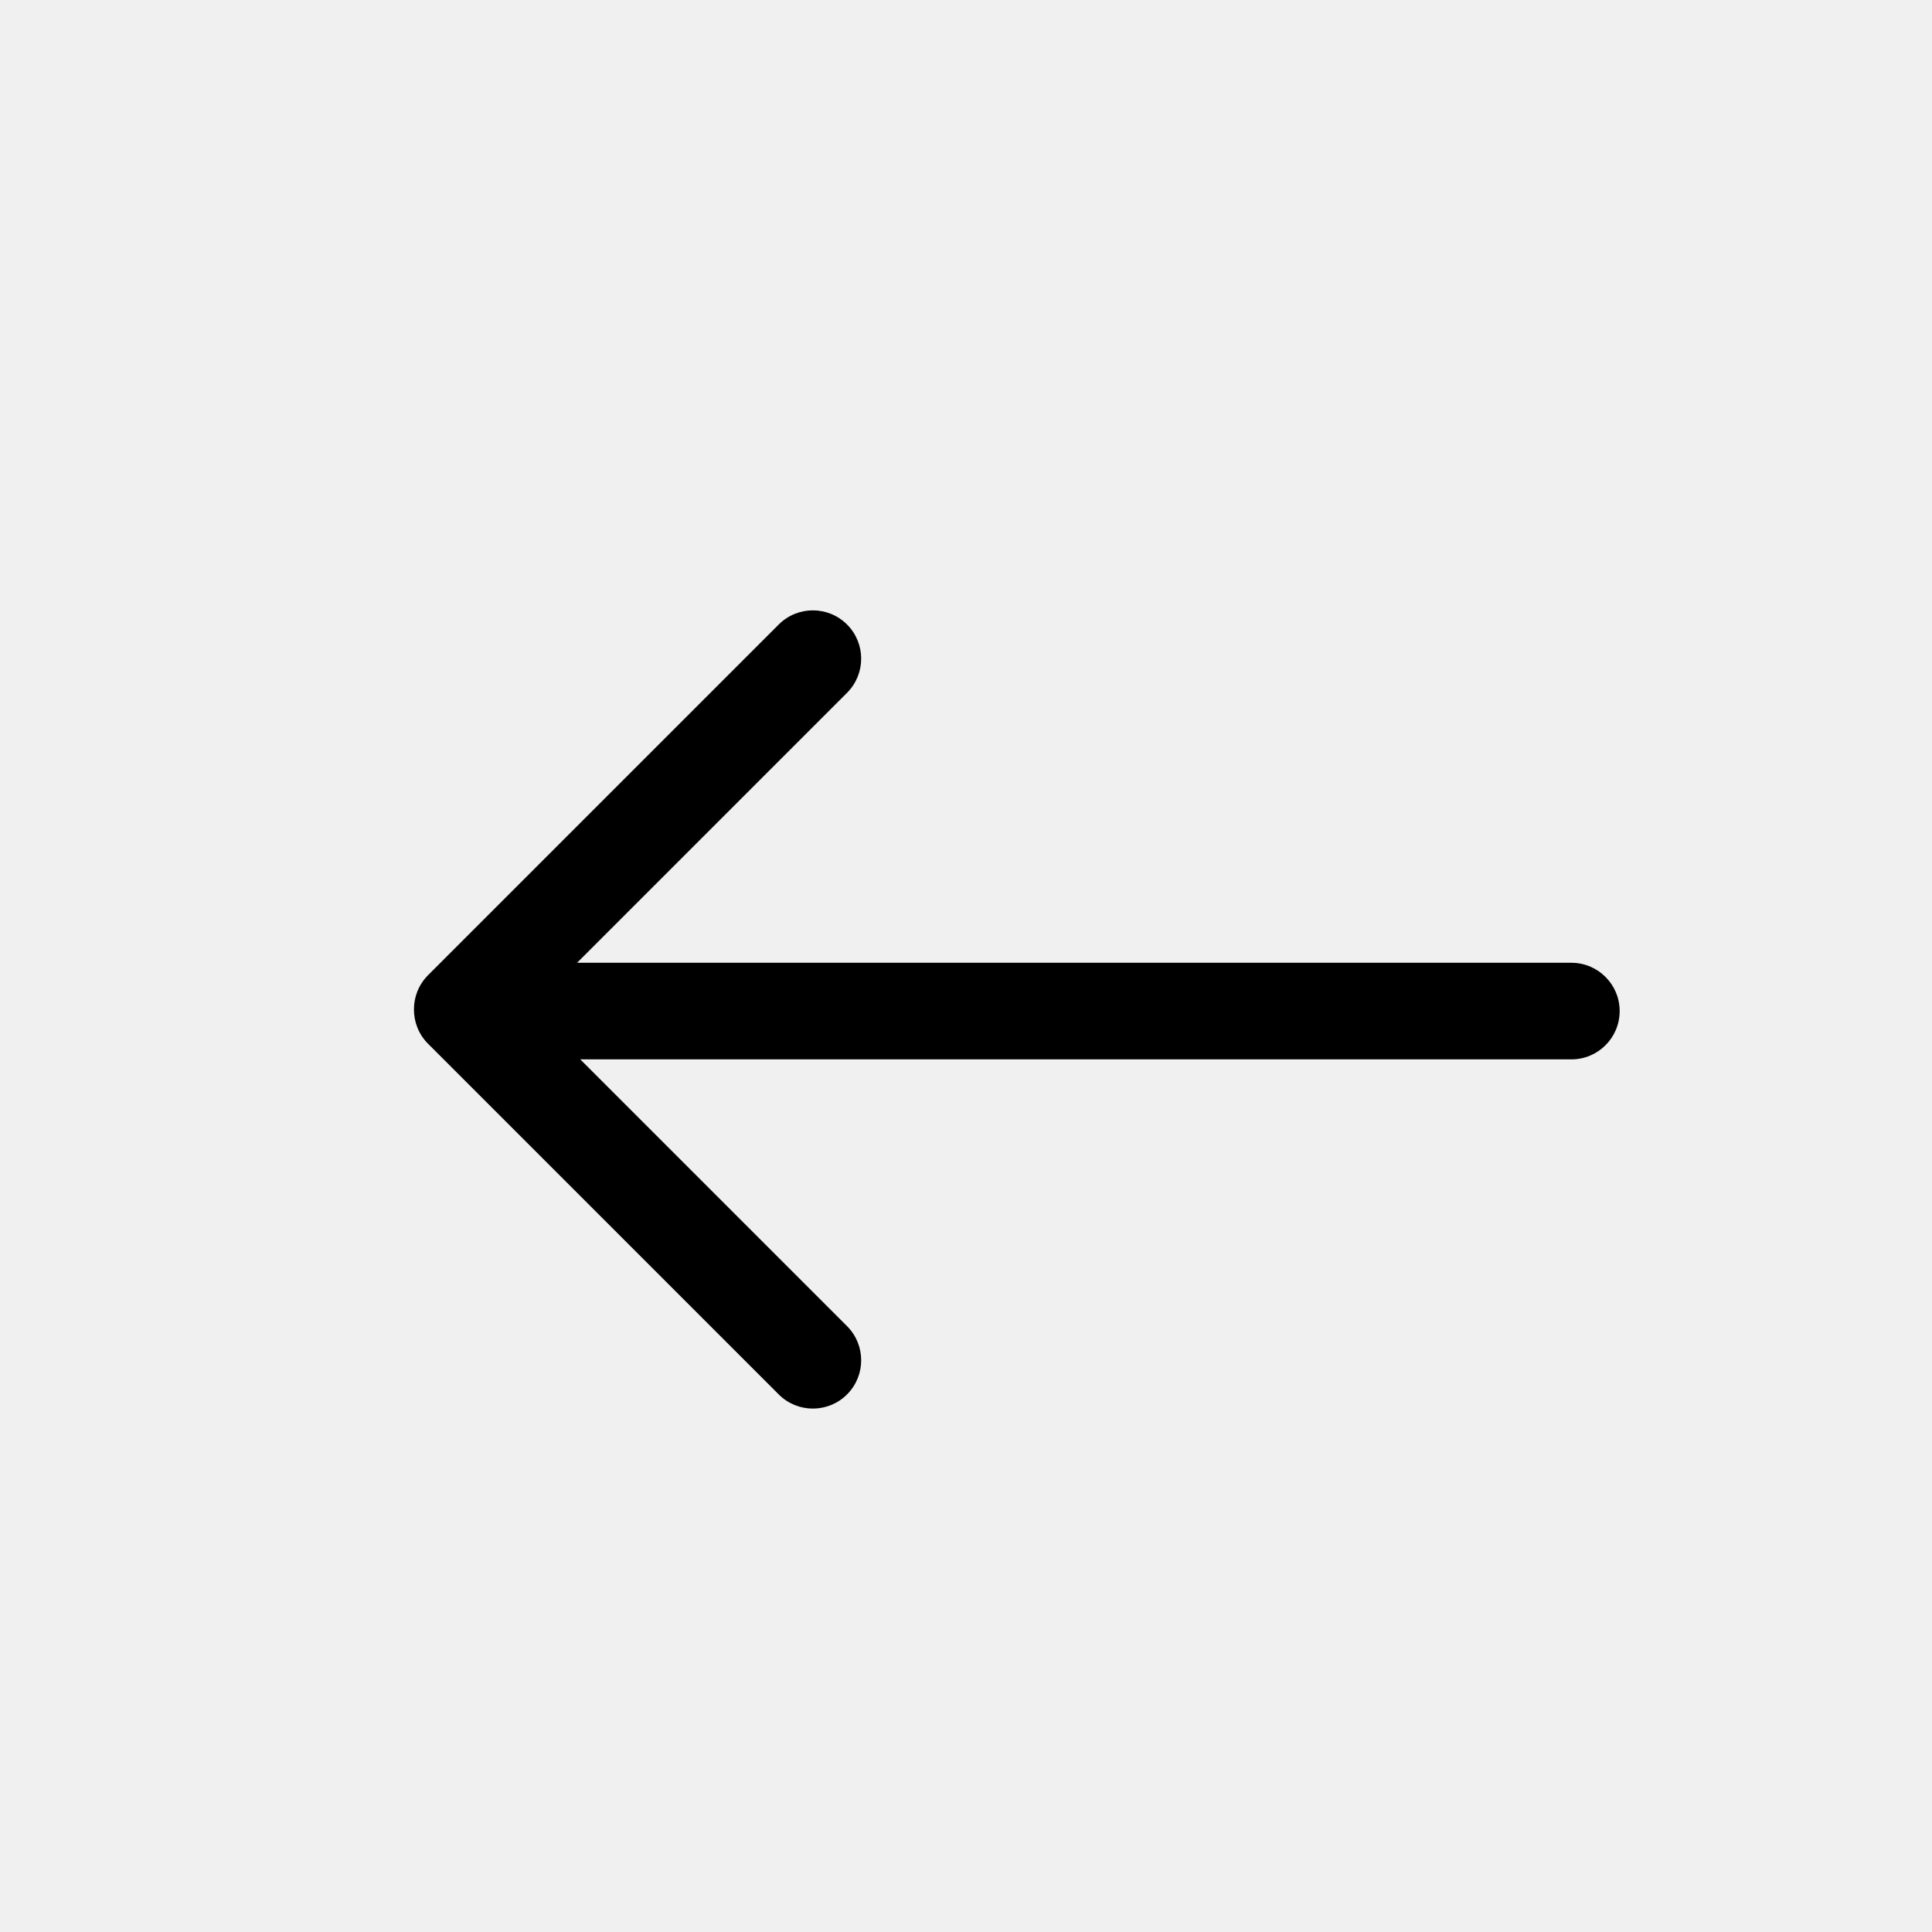
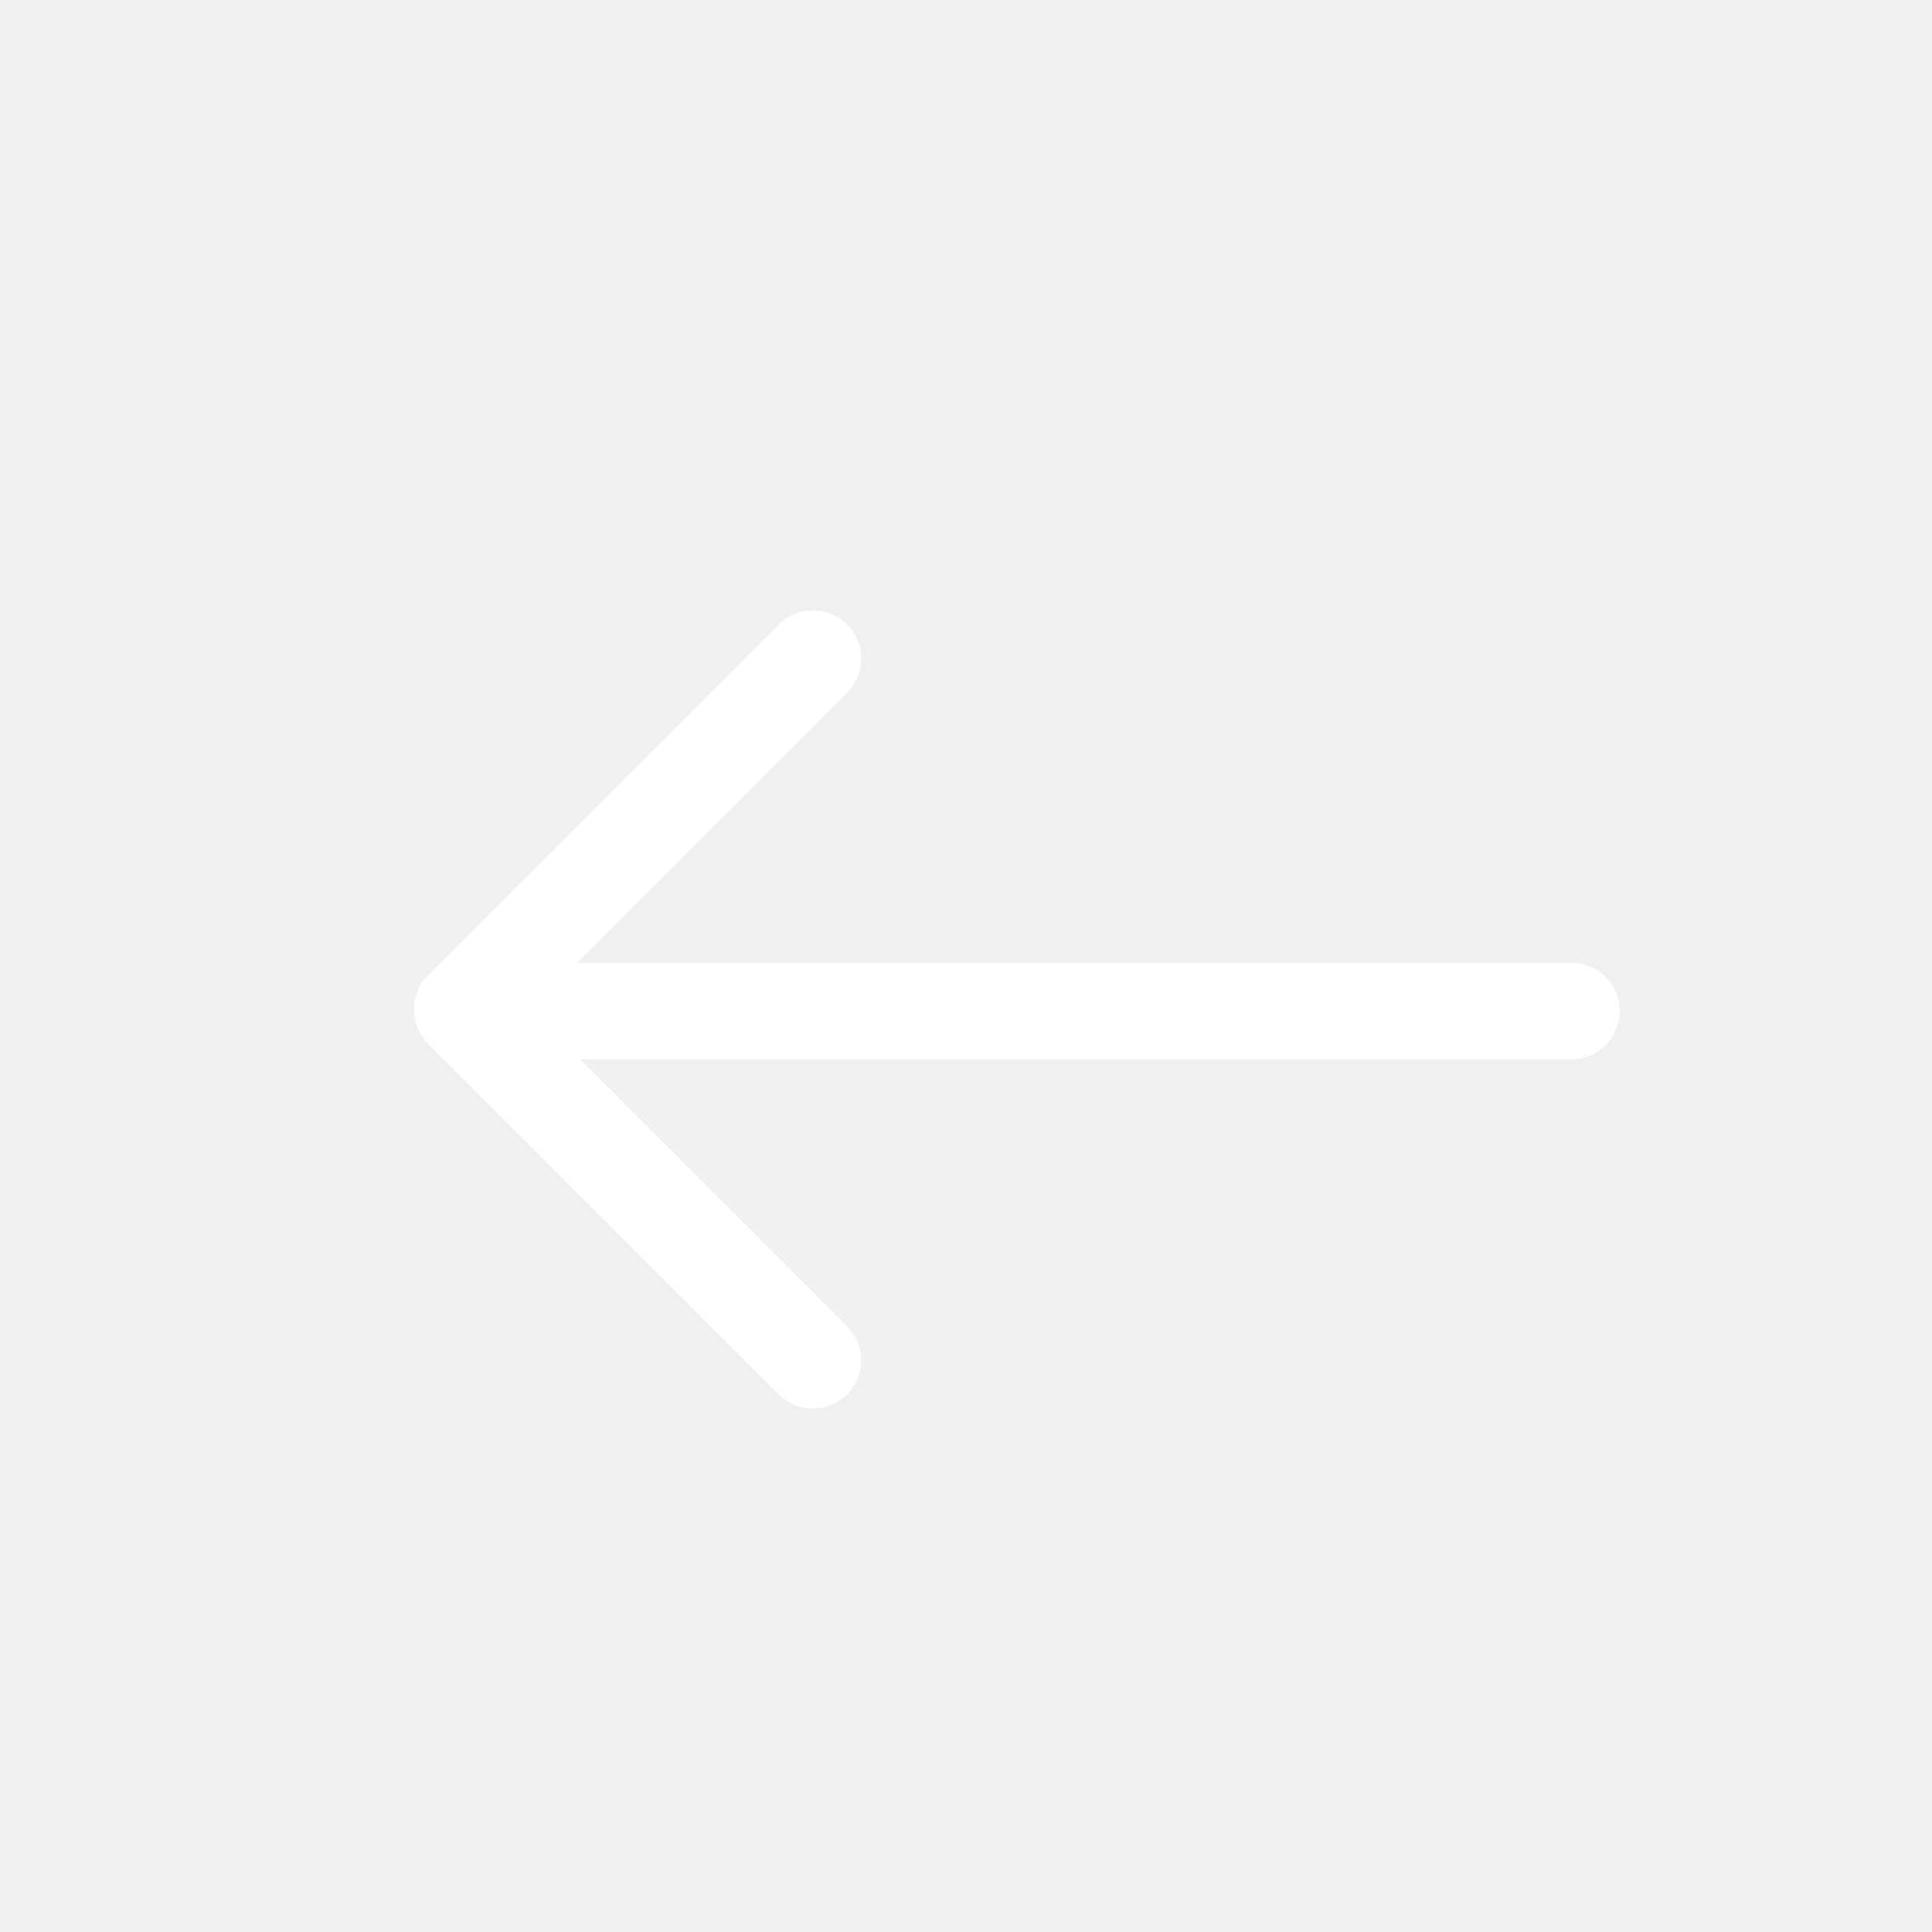
- <svg xmlns="http://www.w3.org/2000/svg" version="1.1" id="Ebene_1" x="0px" y="0px" width="600px" height="600px" viewBox="0 0 600 600" enable-background="new 0 0 600 600" xml:space="preserve">
+ <svg xmlns="http://www.w3.org/2000/svg" version="1.1" id="Ebene_1" x="0px" y="0px" width="600px" height="600px" viewBox="0 0 600 600" enable-background="new 0 0 600 600" xml:space="preserve" fill="#ffffff">
  <path d="M488,299H179.213l83.841-83.841c5.858-5.858,5.858-15.355,0-21.213c-5.857-5.858-15.355-5.858-21.213,0L132.946,302.841  c-2.944,2.943-4.406,6.807-4.391,10.665c-0.012,3.854,1.45,7.713,4.391,10.654l108.895,108.895  c2.929,2.929,6.768,4.394,10.606,4.394s7.678-1.465,10.606-4.394c5.858-5.857,5.858-15.355,0-21.213L180.212,329H488  c8.284,0,15-6.716,15-15S496.284,299,488,299z" />
</svg>
